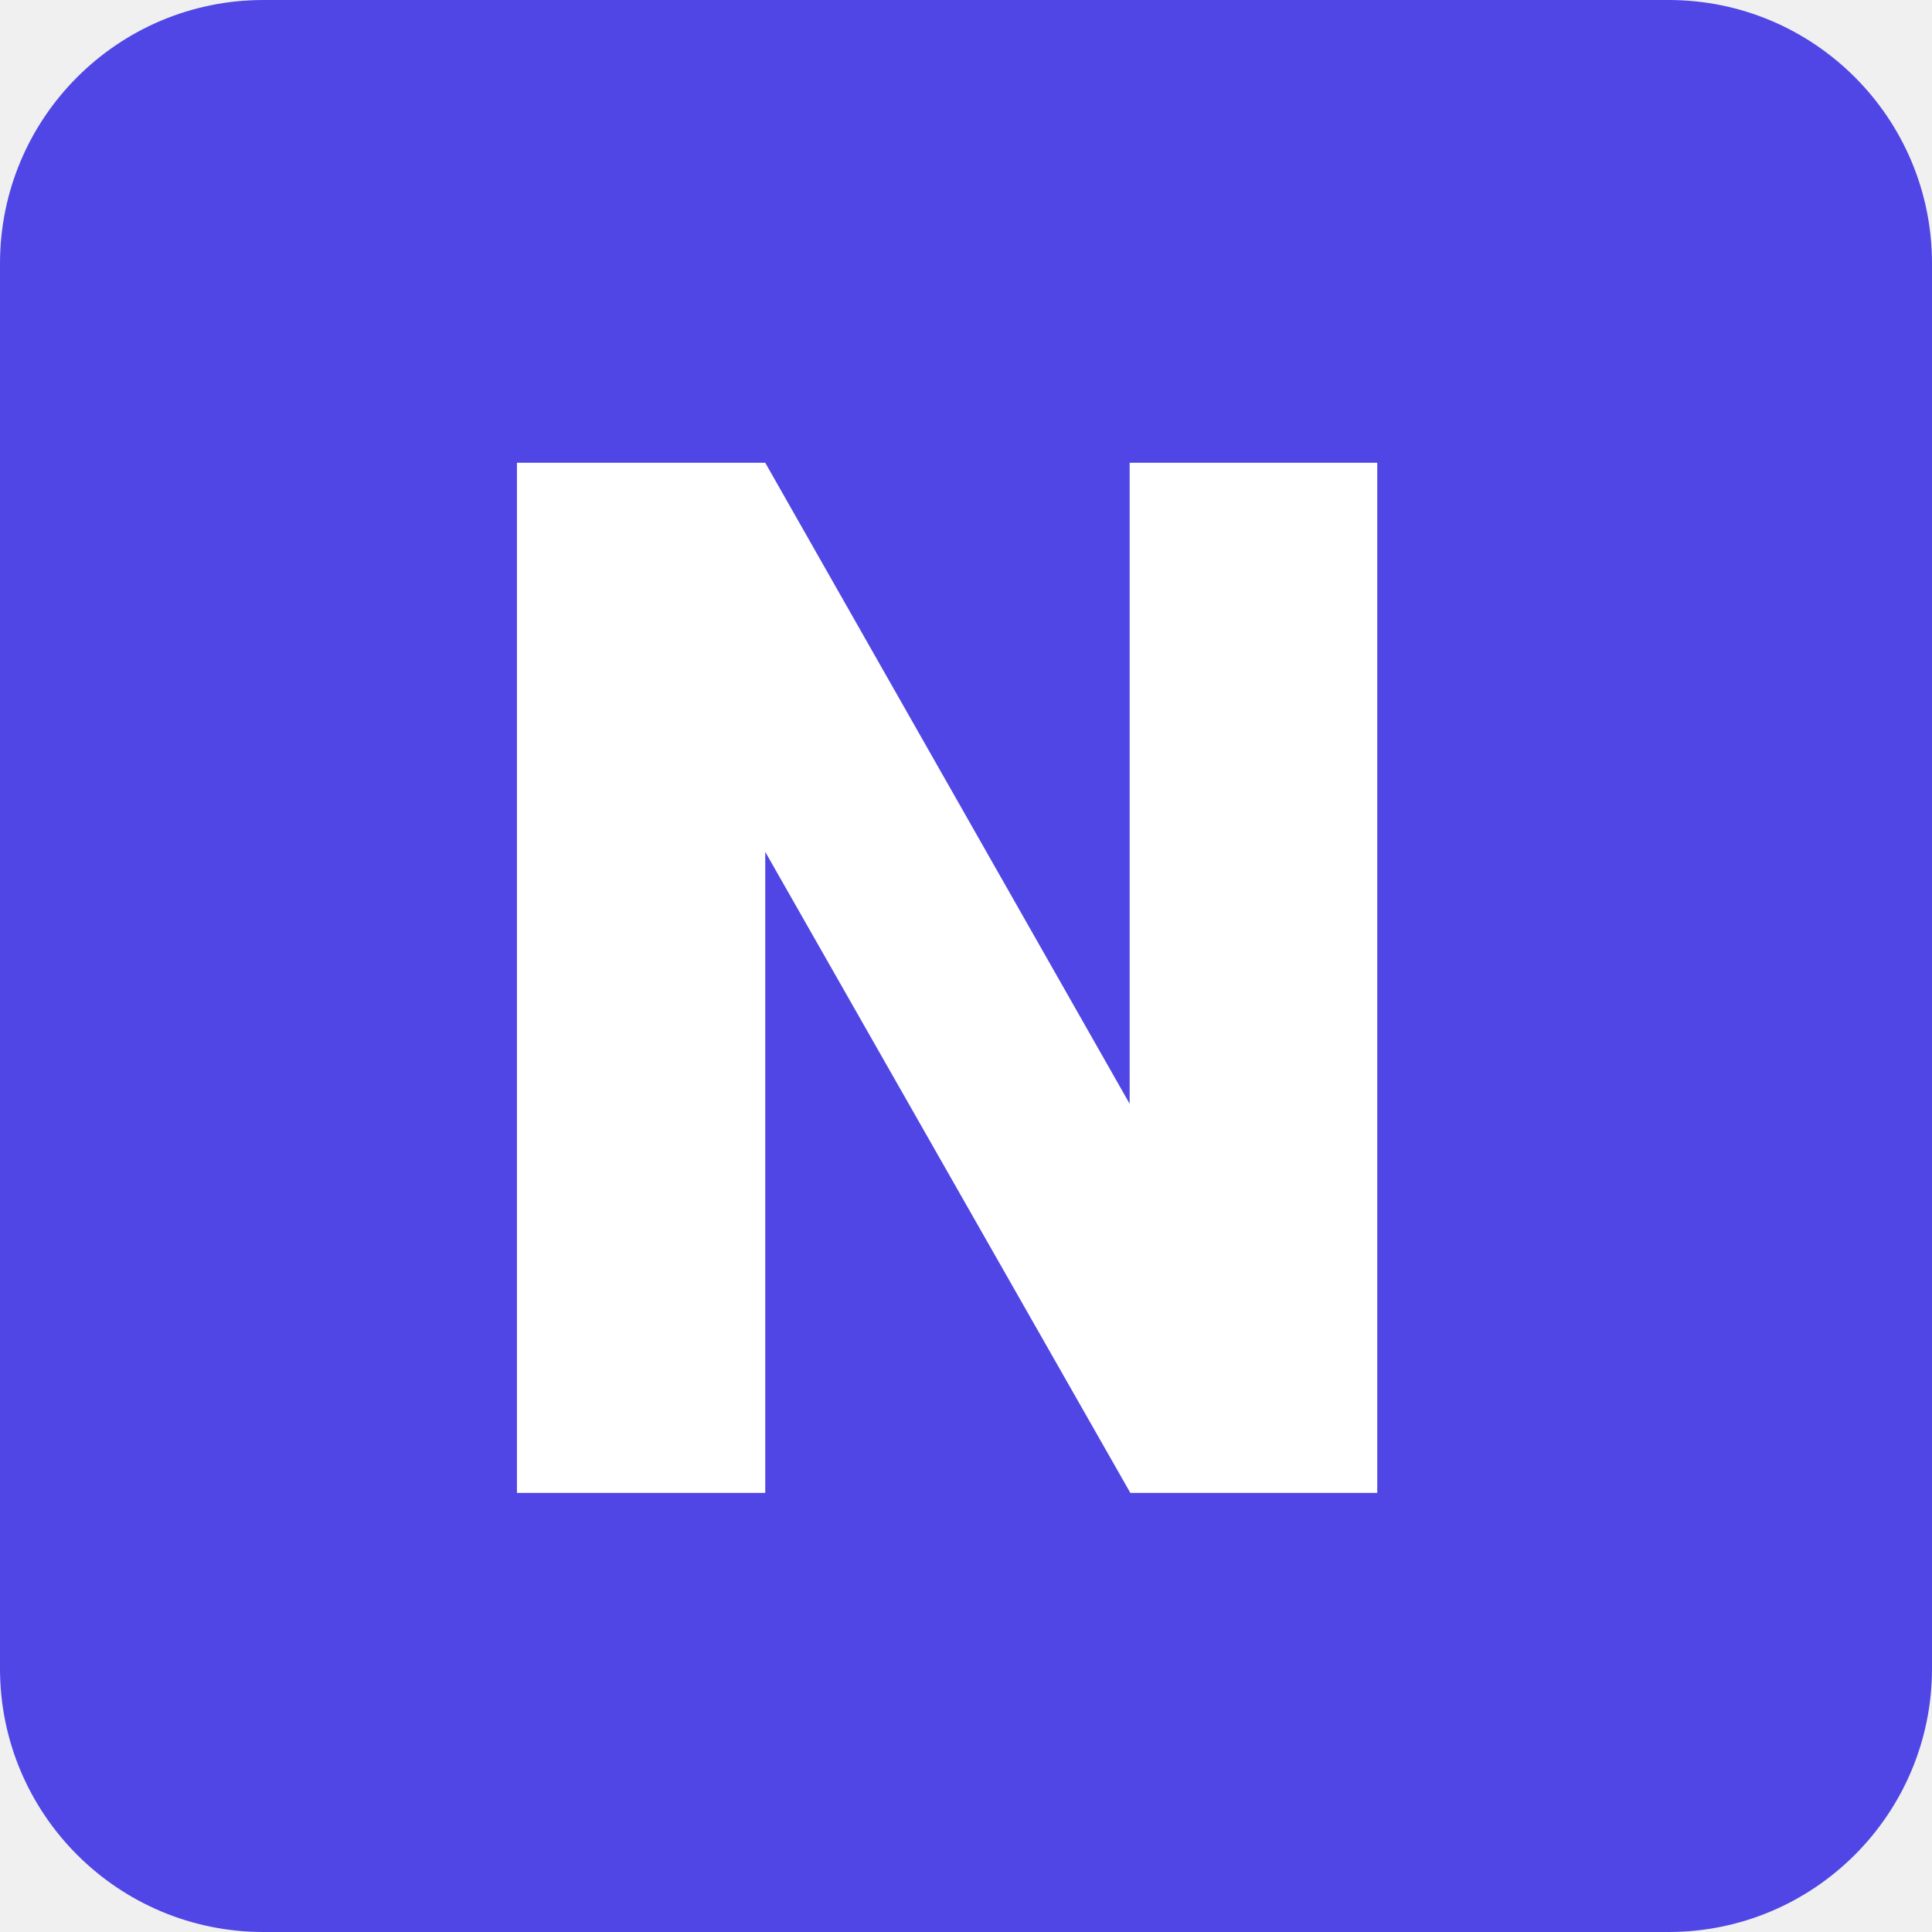
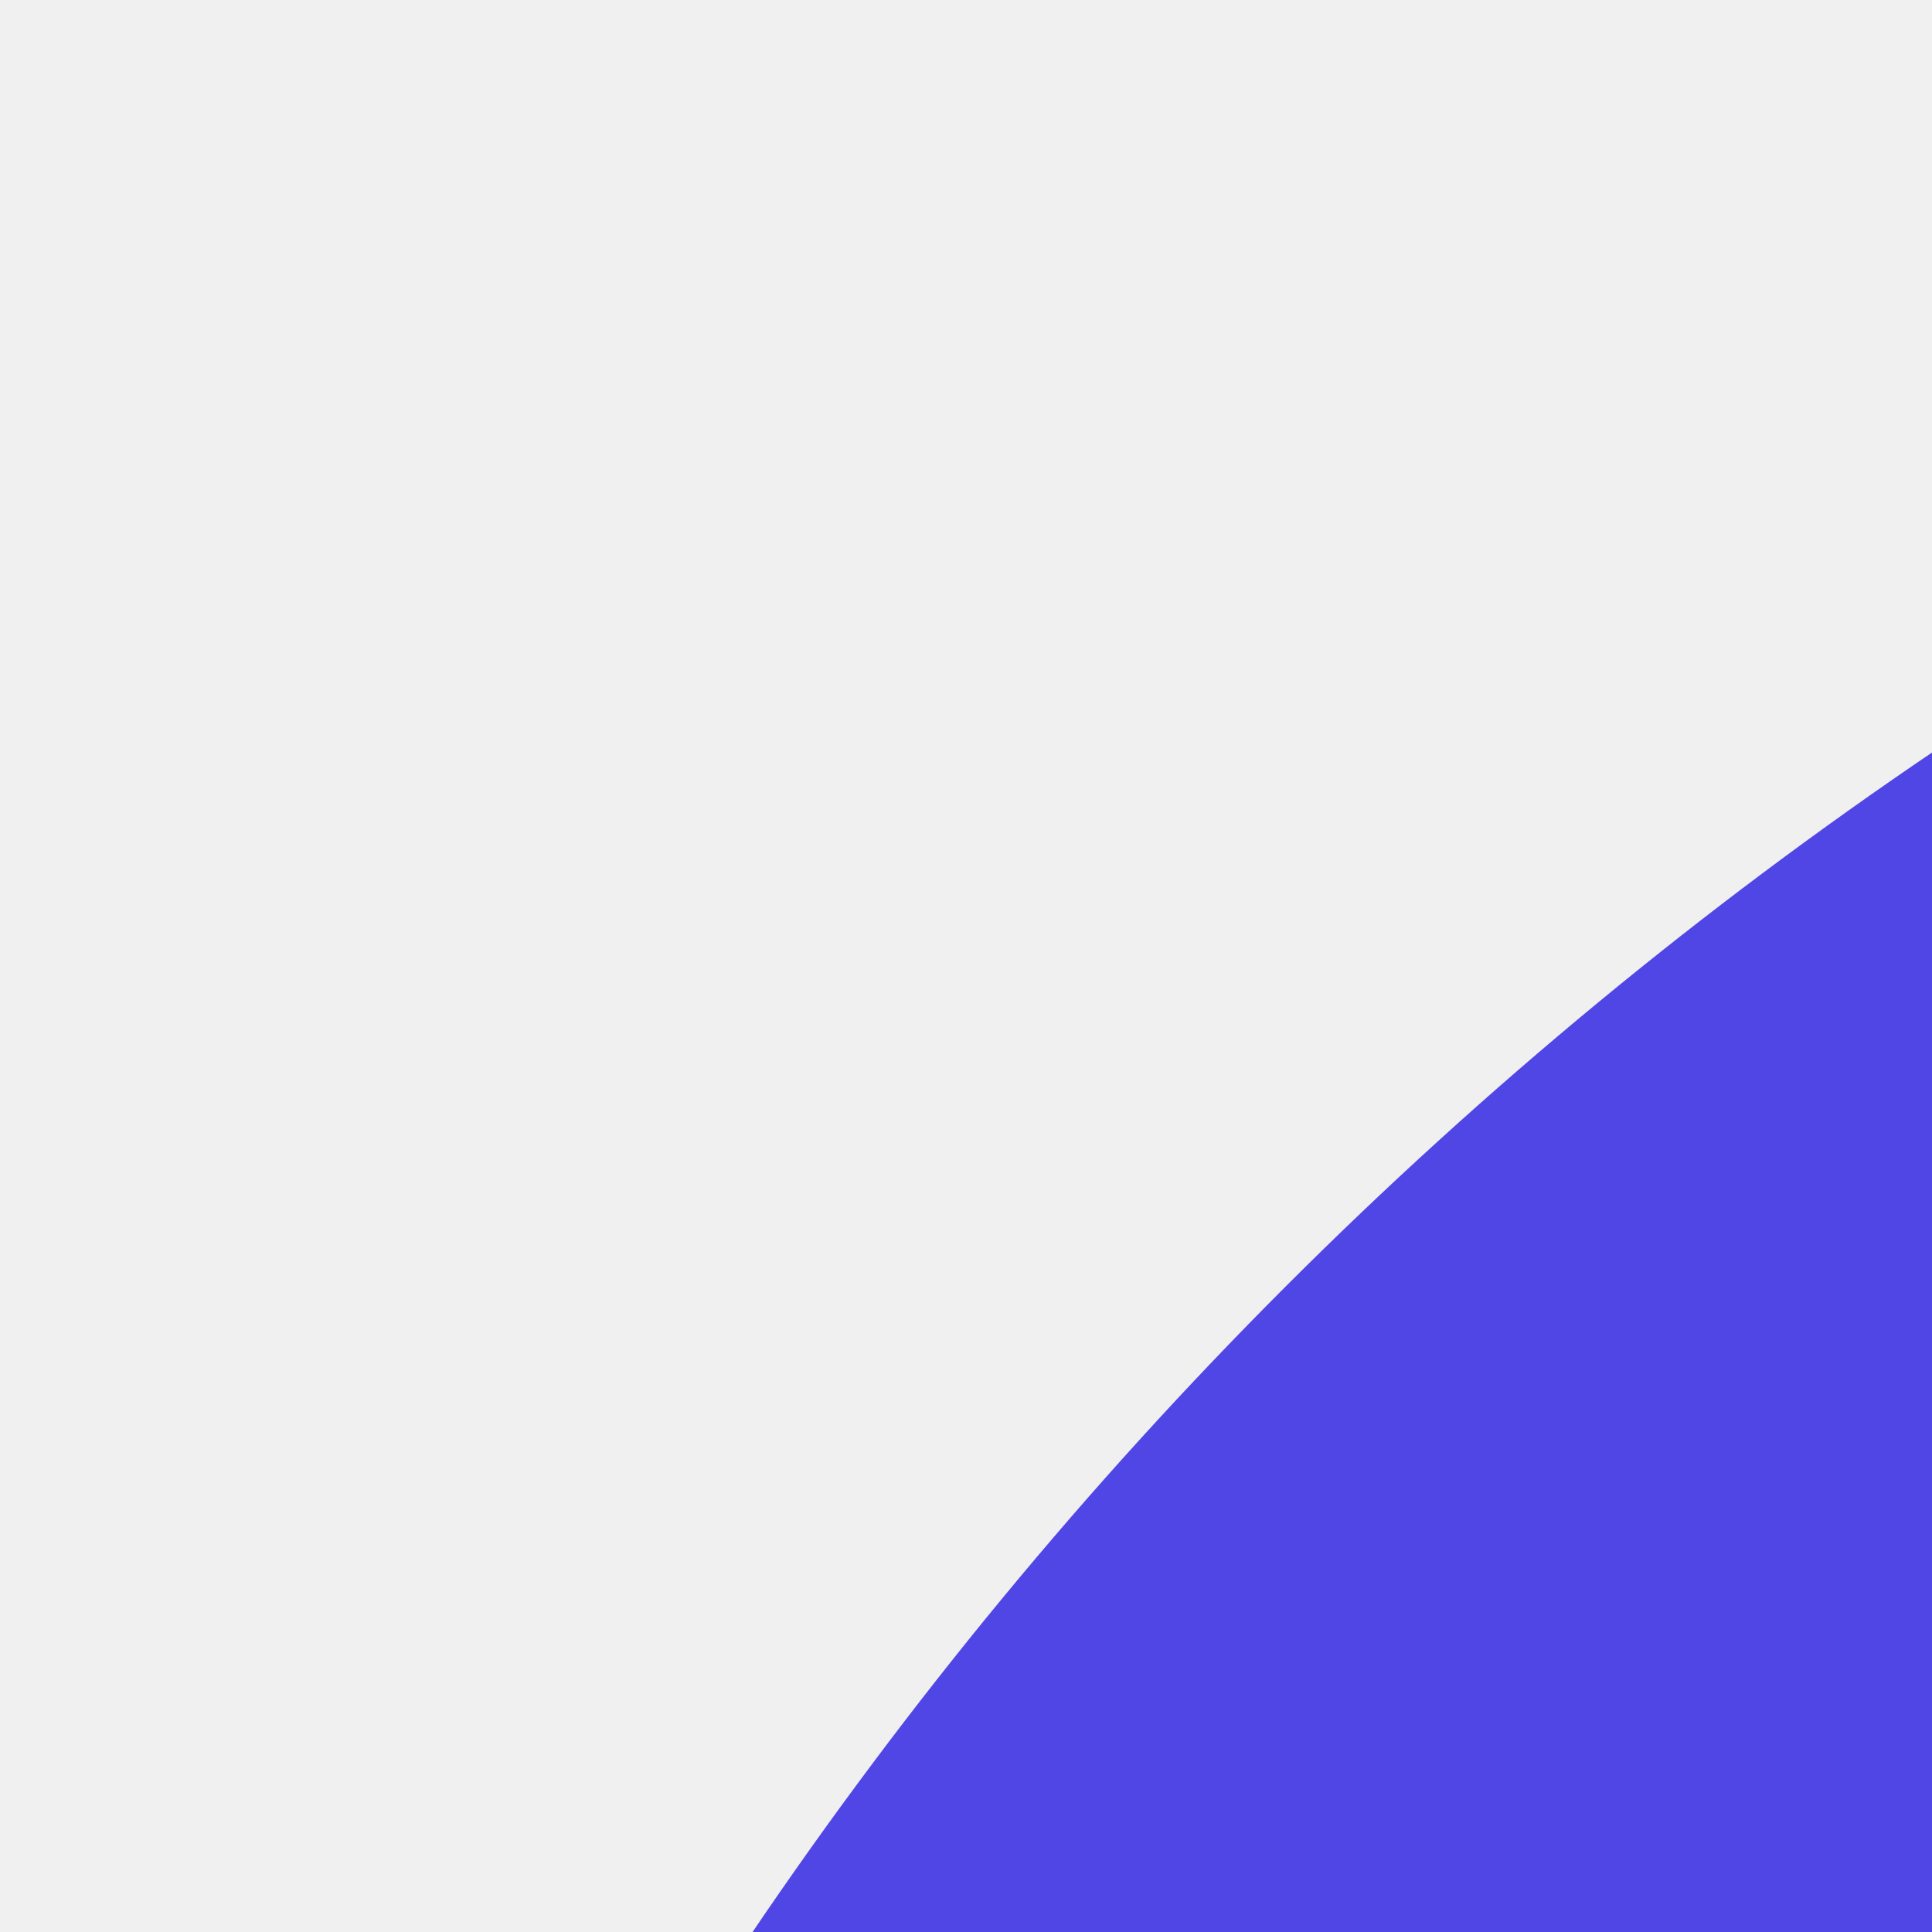
<svg xmlns="http://www.w3.org/2000/svg" width="44" height="44" viewBox="0 0 44 44" fill="none">
-   <rect width="44" height="44" rx="6" fill="#4F46E5" />
-   <path d="M31.366 34H25.743L17.428 19.401V34H11.773V10.539H17.428L25.727 25.138V10.539H31.366V34Z" fill="white" />
+   <path d="M0 100C0 44.772 44.772 0 100 0H336C391.228 0 436 44.772 436 100V336C436 391.228 391.228 436 336 436H100C44.772 436 0 391.228 0 336V100Z" fill="#4F46E5" />
+   <path d="M125.52 344V92.433H226.245C244.753 92.433 260.189 95.176 272.554 100.663C284.92 106.15 294.214 113.765 300.438 123.51C306.662 133.173 309.773 144.31 309.773 156.922C309.773 166.748 307.808 175.388 303.877 182.84C299.947 190.21 294.542 196.27 287.663 201.019C280.866 205.687 273.087 209.004 264.324 210.969V213.426C273.906 213.835 282.872 216.538 291.225 221.533C299.66 226.528 306.498 233.53 311.739 242.538C316.98 251.464 319.6 262.11 319.6 274.475C319.6 287.823 316.284 299.738 309.651 310.22C303.099 320.62 293.395 328.85 280.539 334.91C267.682 340.97 251.836 344 233.001 344H125.52ZM178.708 300.516H222.069C236.891 300.516 247.701 297.691 254.497 292.041C261.294 286.308 264.693 278.692 264.693 269.193C264.693 262.232 263.014 256.091 259.657 250.768C256.299 245.445 251.509 241.269 245.285 238.239C239.143 235.209 231.814 233.694 223.297 233.694H178.708V300.516ZM178.708 197.703H218.138C225.426 197.703 231.896 196.434 237.546 193.895C243.279 191.275 247.782 187.589 251.058 182.84C254.416 178.09 256.094 172.399 256.094 165.766C256.094 156.676 252.86 149.347 246.39 143.778C240.003 138.21 230.913 135.425 219.121 135.425H178.708V197.703Z" fill="white" />
</svg>
